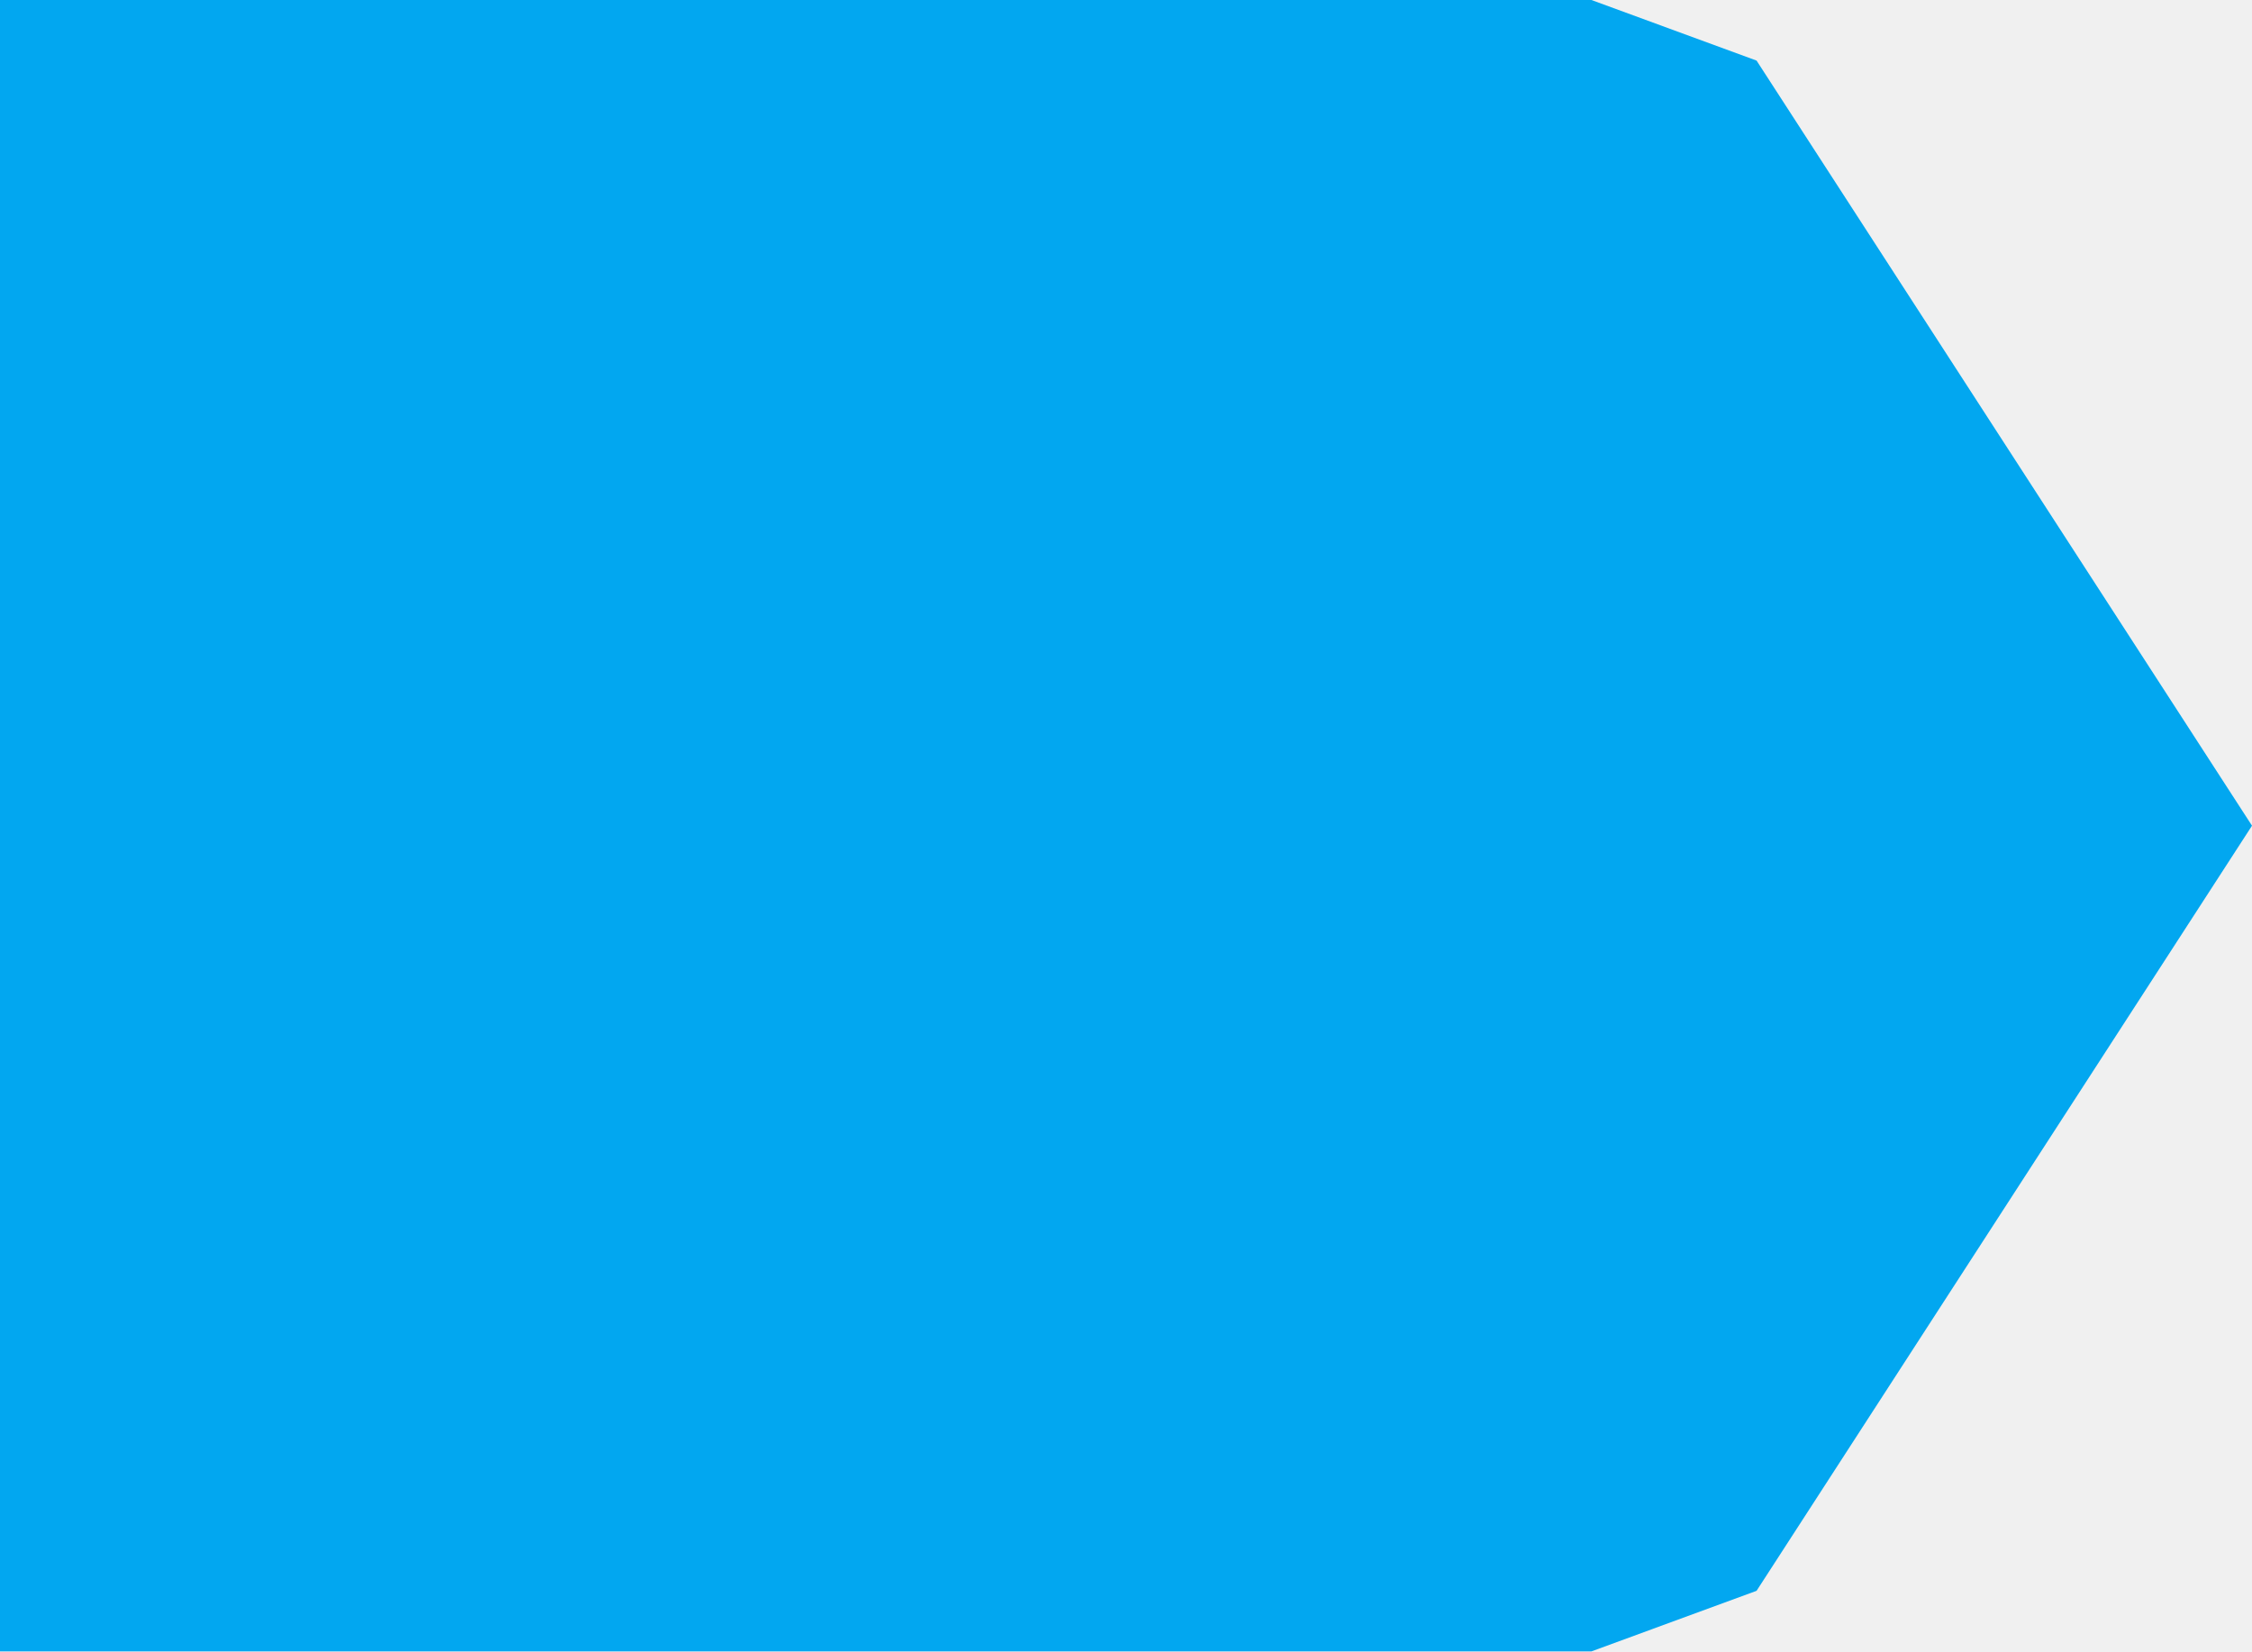
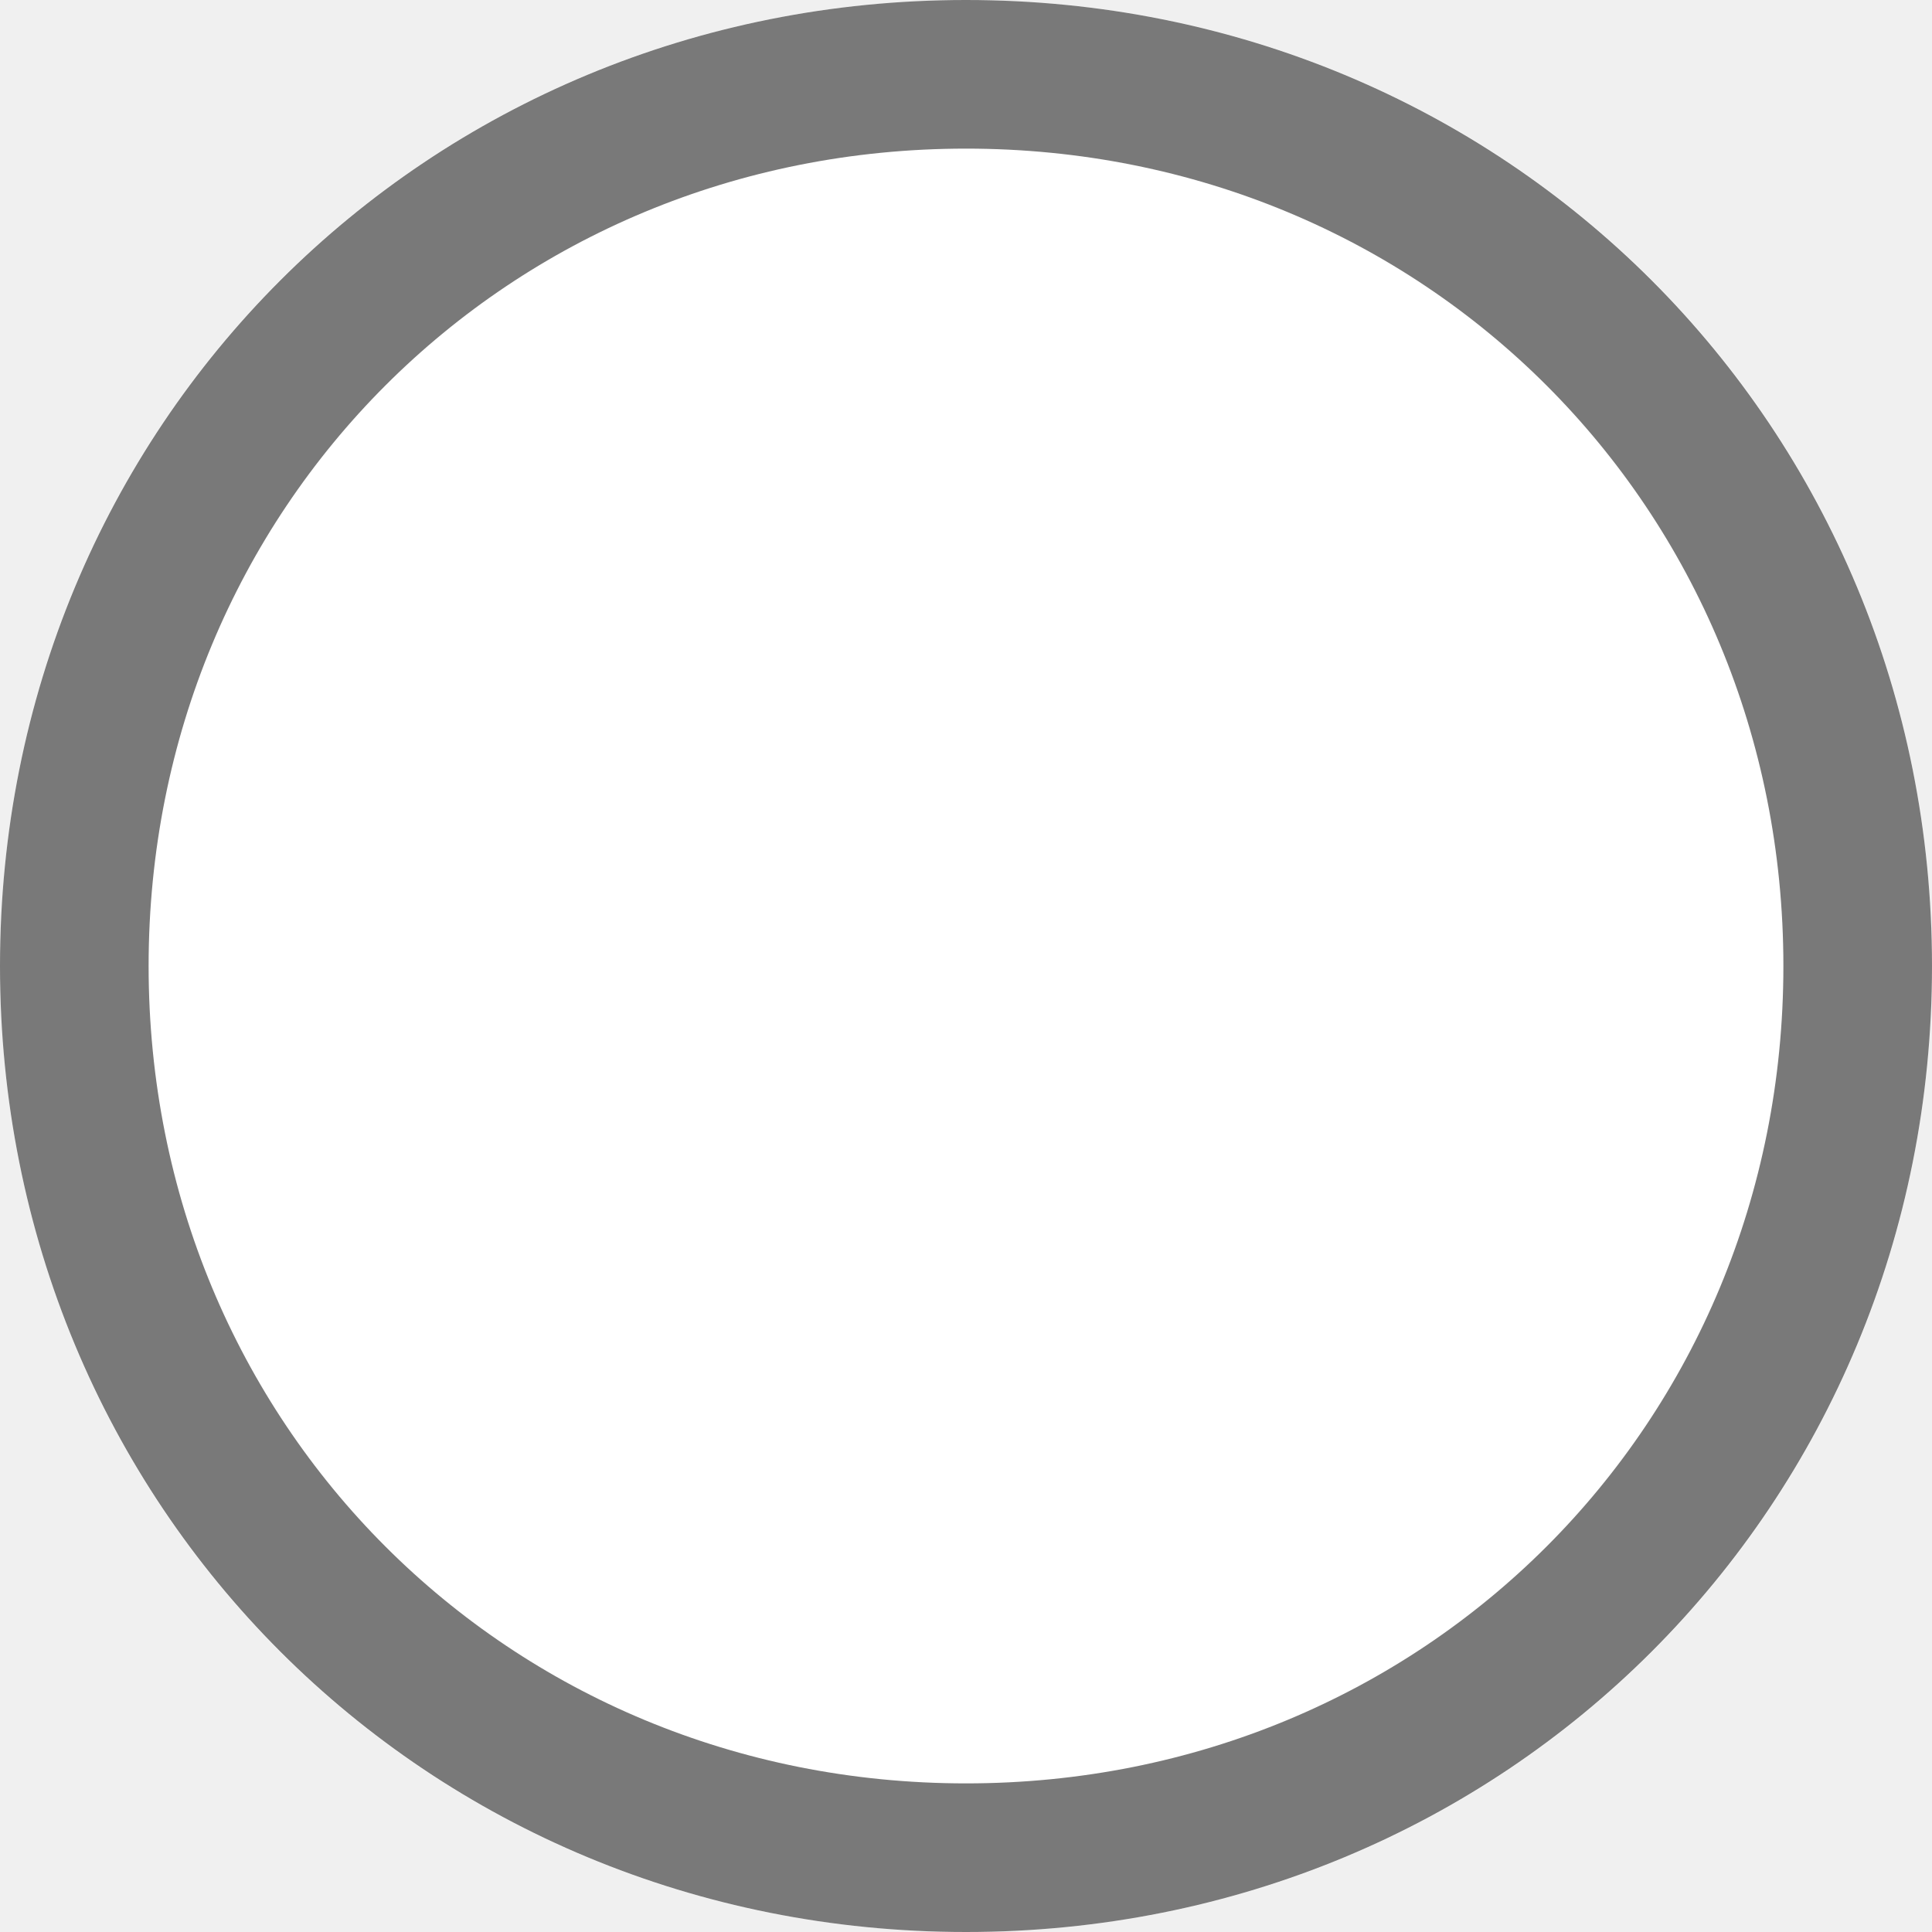
- <svg xmlns="http://www.w3.org/2000/svg" version="1.1" width="30px" height="22px">
-   <g transform="matrix(1 0 0 1 -266 -4855 )">
-     <path d="M 0 0  L 21.2 0  L 23.4 0.807  L 30 11  L 27.127 15.437  L 23.4 21.193  L 21.2 22  L 15.789 22  L 0 22  L 0 0  Z " fill-rule="nonzero" fill="#02a7f0" stroke="none" transform="matrix(1 0 0 1 266 4855 )" />
-   </g>
+ <svg xmlns="http://www.w3.org/2000/svg" version="1.1" width="13px" height="13px" viewBox="1876 3919  13 13">
+   <path d="M 1882.5 3919  C 1886.14 3919  1889 3921.86  1889 3925.5  C 1889 3929.14  1886.14 3932  1882.5 3932  C 1878.86 3932  1876 3929.14  1876 3925.5  C 1876 3921.86  1878.86 3919  1882.5 3919  Z " fill-rule="nonzero" fill="#ffffff" stroke="none" />
+   <path d="M 1882.5 3919.5  C 1885.86 3919.5  1888.5 3922.14  1888.5 3925.5  C 1888.5 3928.86  1885.86 3931.5  1882.5 3931.5  C 1879.14 3931.5  1876.5 3928.86  1876.5 3925.5  C 1876.5 3922.14  1879.14 3919.5  1882.5 3919.5  Z " stroke-width="1" stroke="#797979" fill="none" />
</svg>
